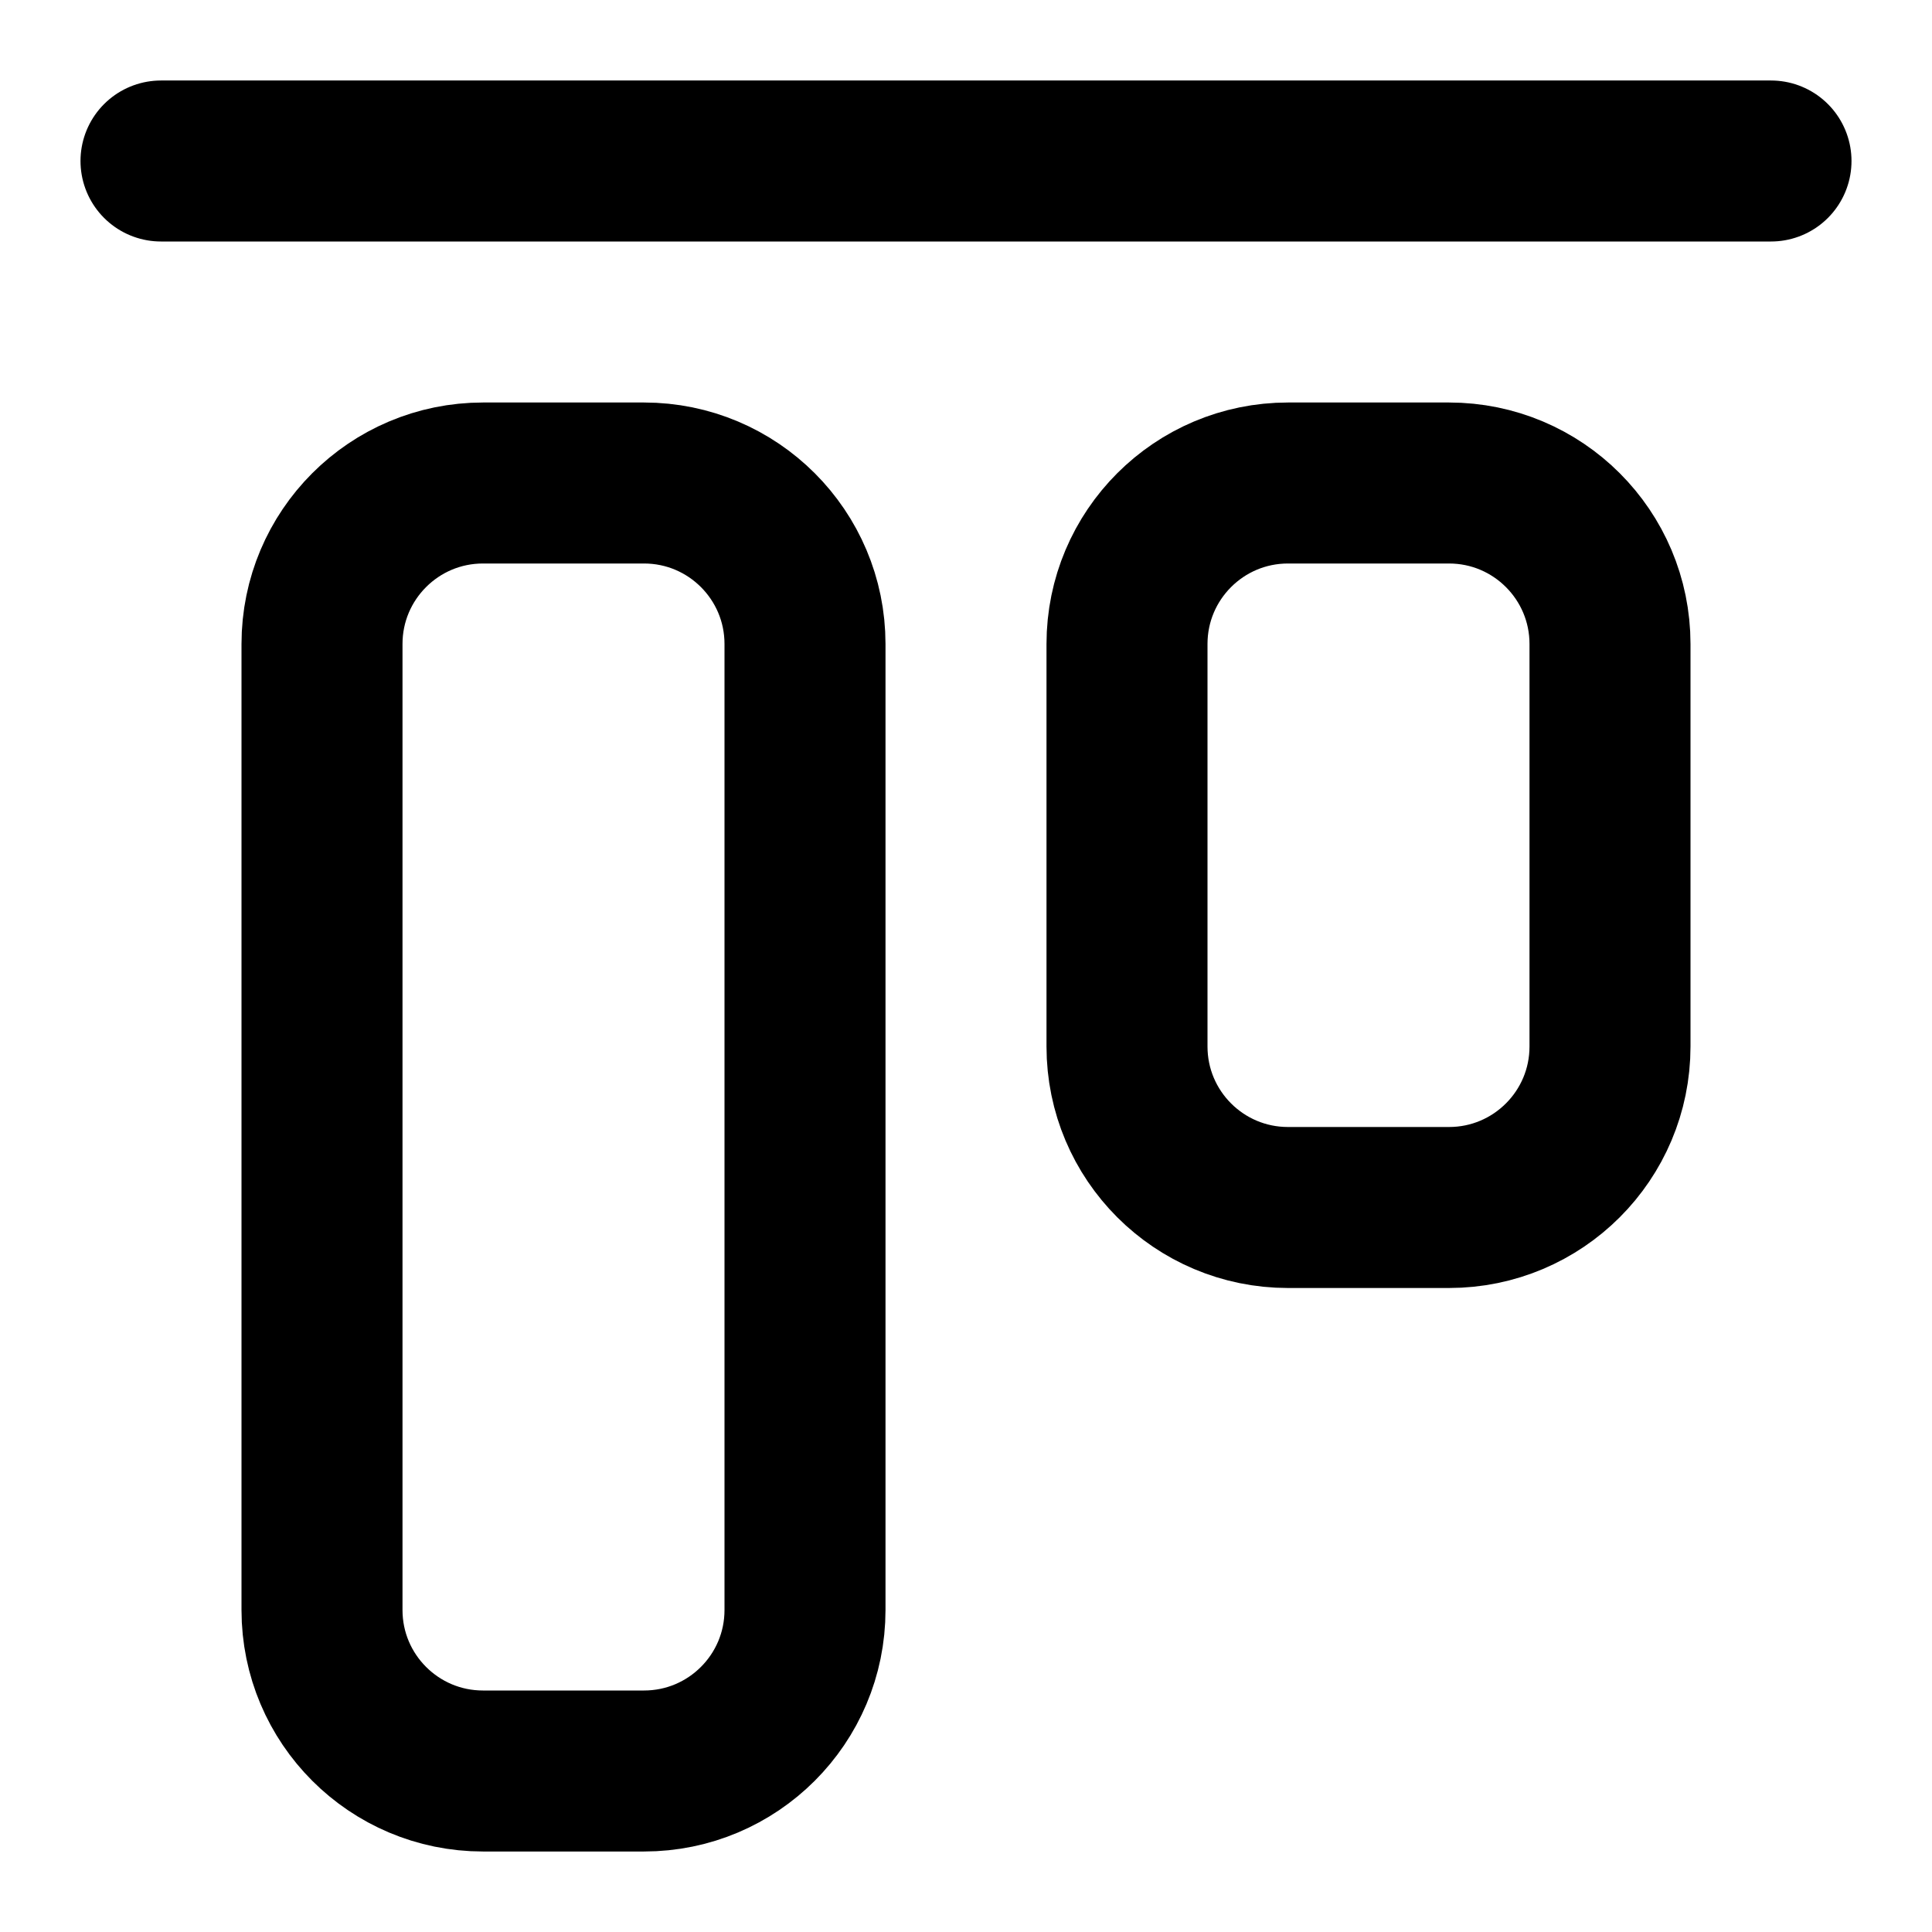
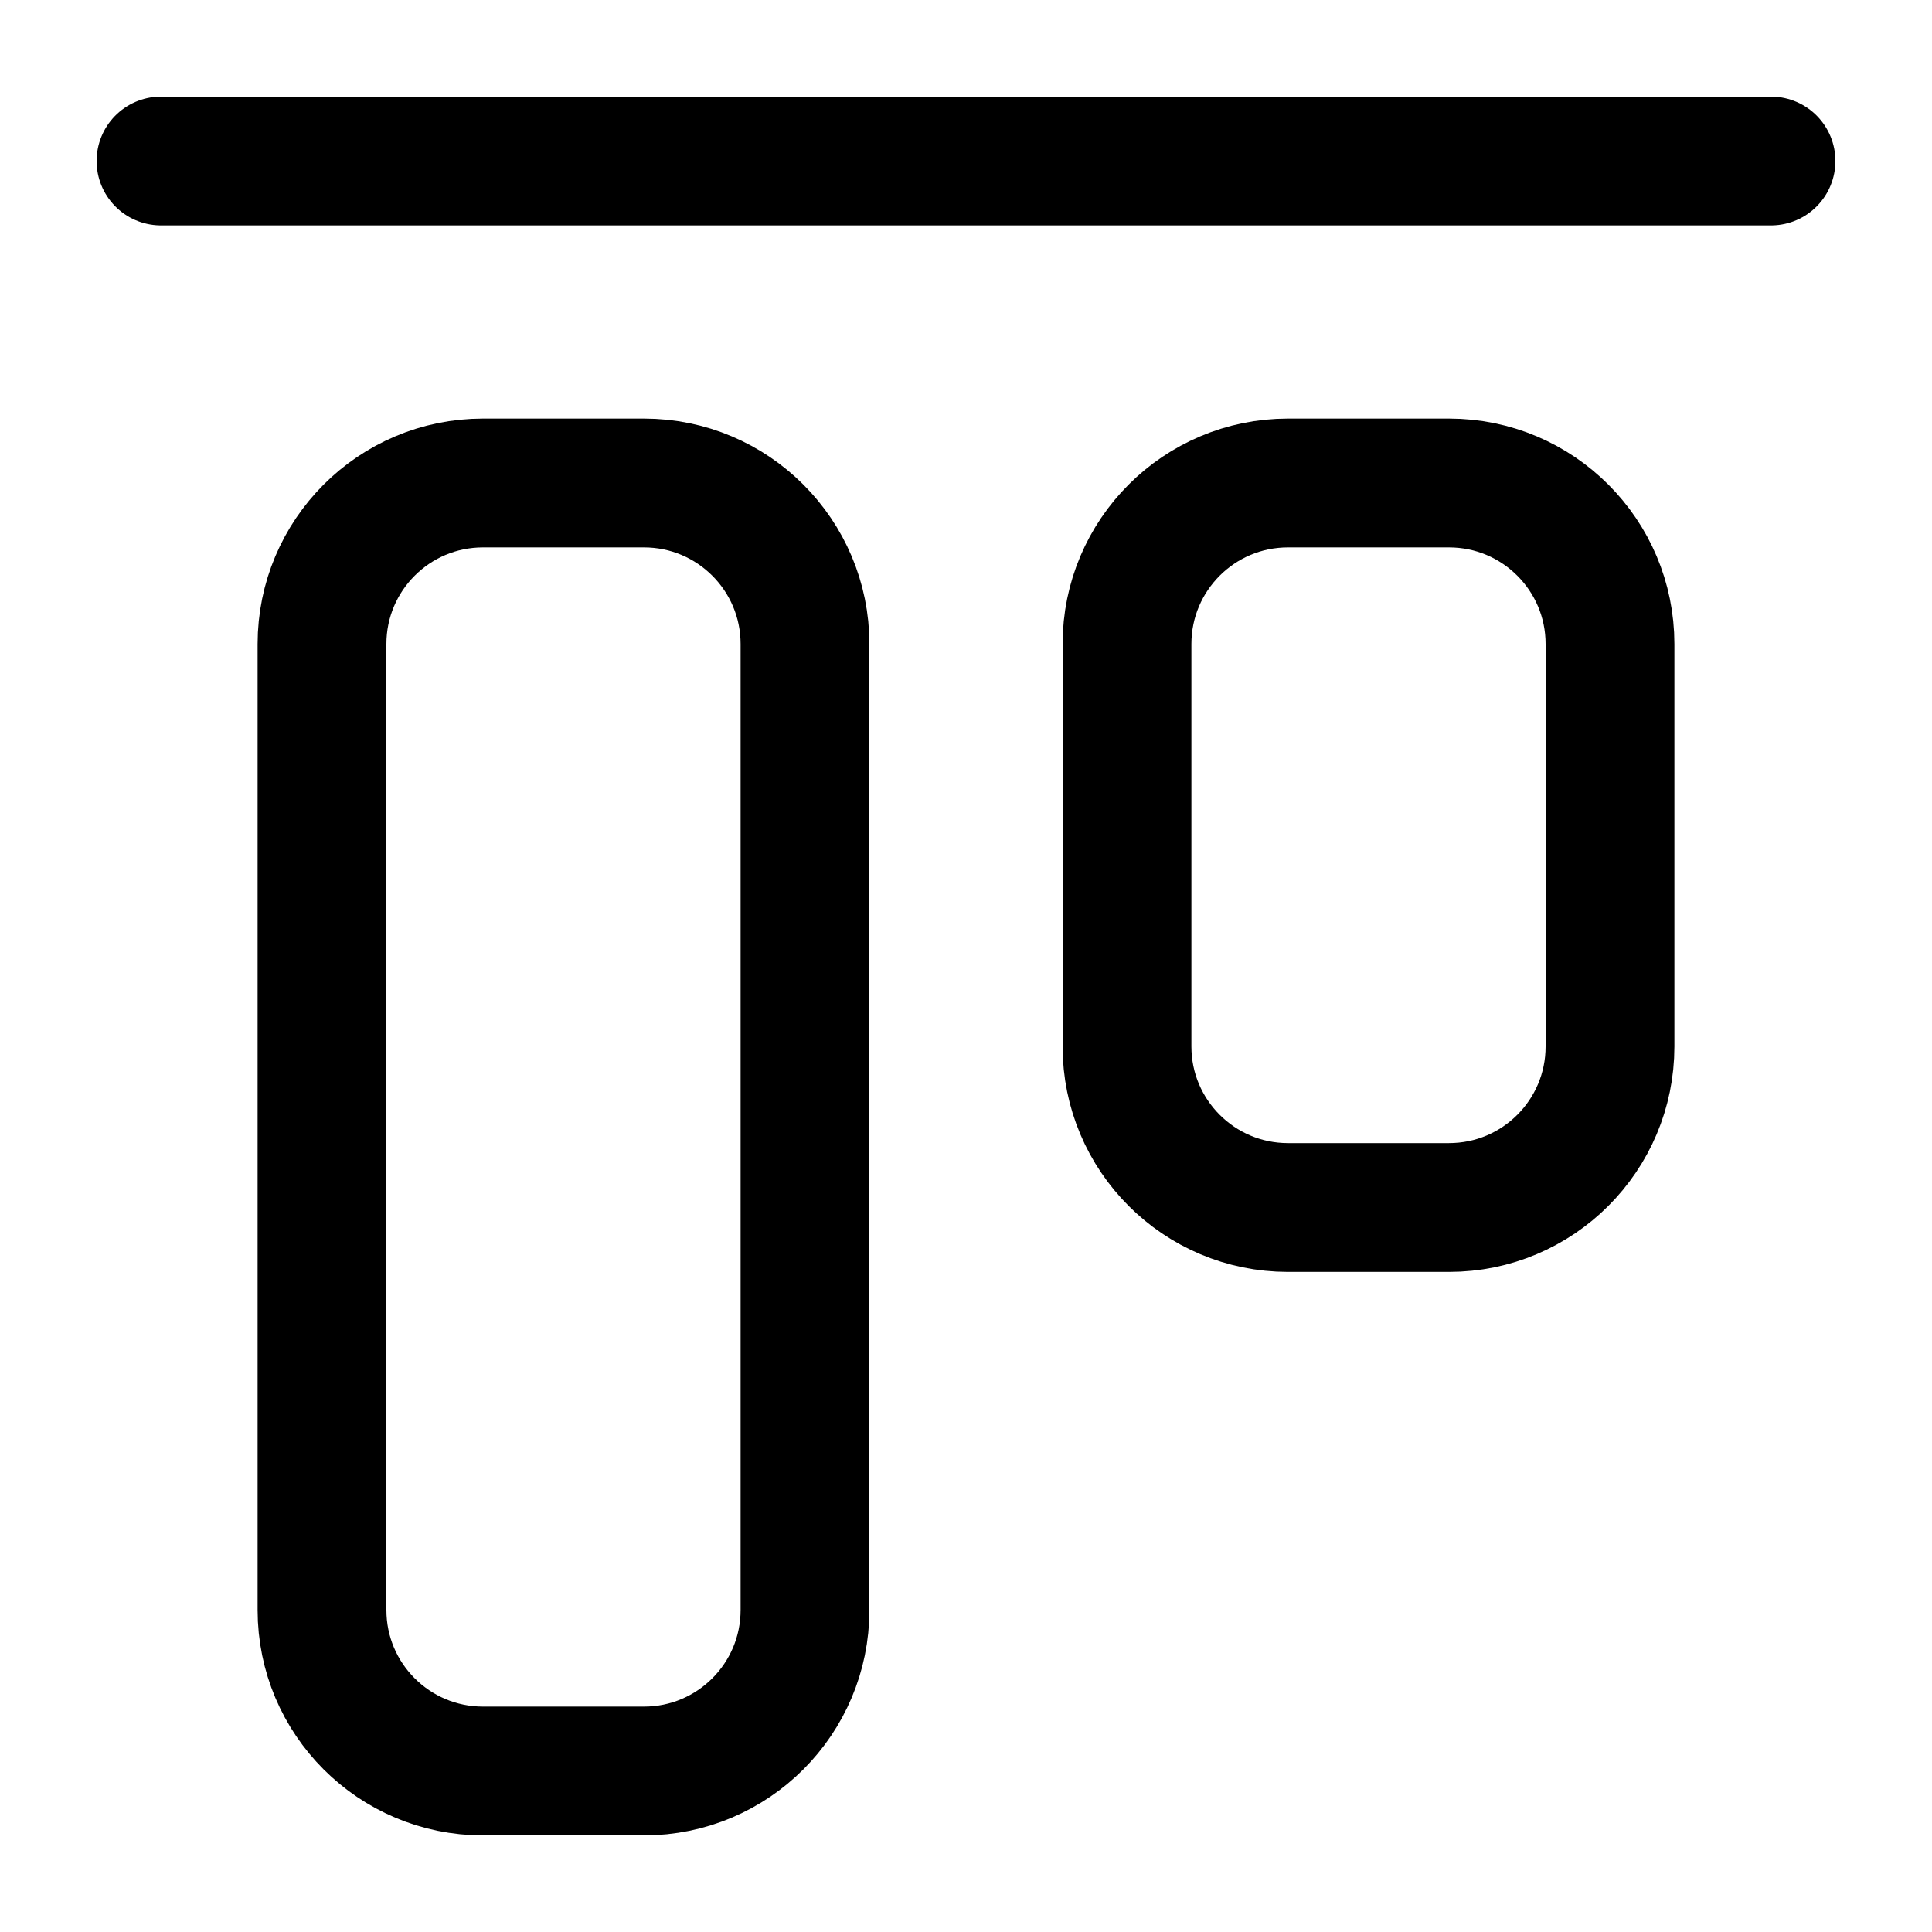
- <svg xmlns="http://www.w3.org/2000/svg" width="24" height="24" viewBox="0 0 24 24" fill="none" stroke="currentColor" stroke-width="2" stroke-linecap="round" stroke-linejoin="round">
+ <svg xmlns="http://www.w3.org/2000/svg" width="24" height="24" viewBox="0 0 24 24" fill="none" stroke="currentColor" stroke-width="1.6" stroke-linecap="round" stroke-linejoin="round">
  <rect width="6" height="16" x="4" y="6" rx="2" />
  <rect width="6" height="9" x="14" y="6" rx="2" />
  <path d="M22 2H2" />
</svg>
